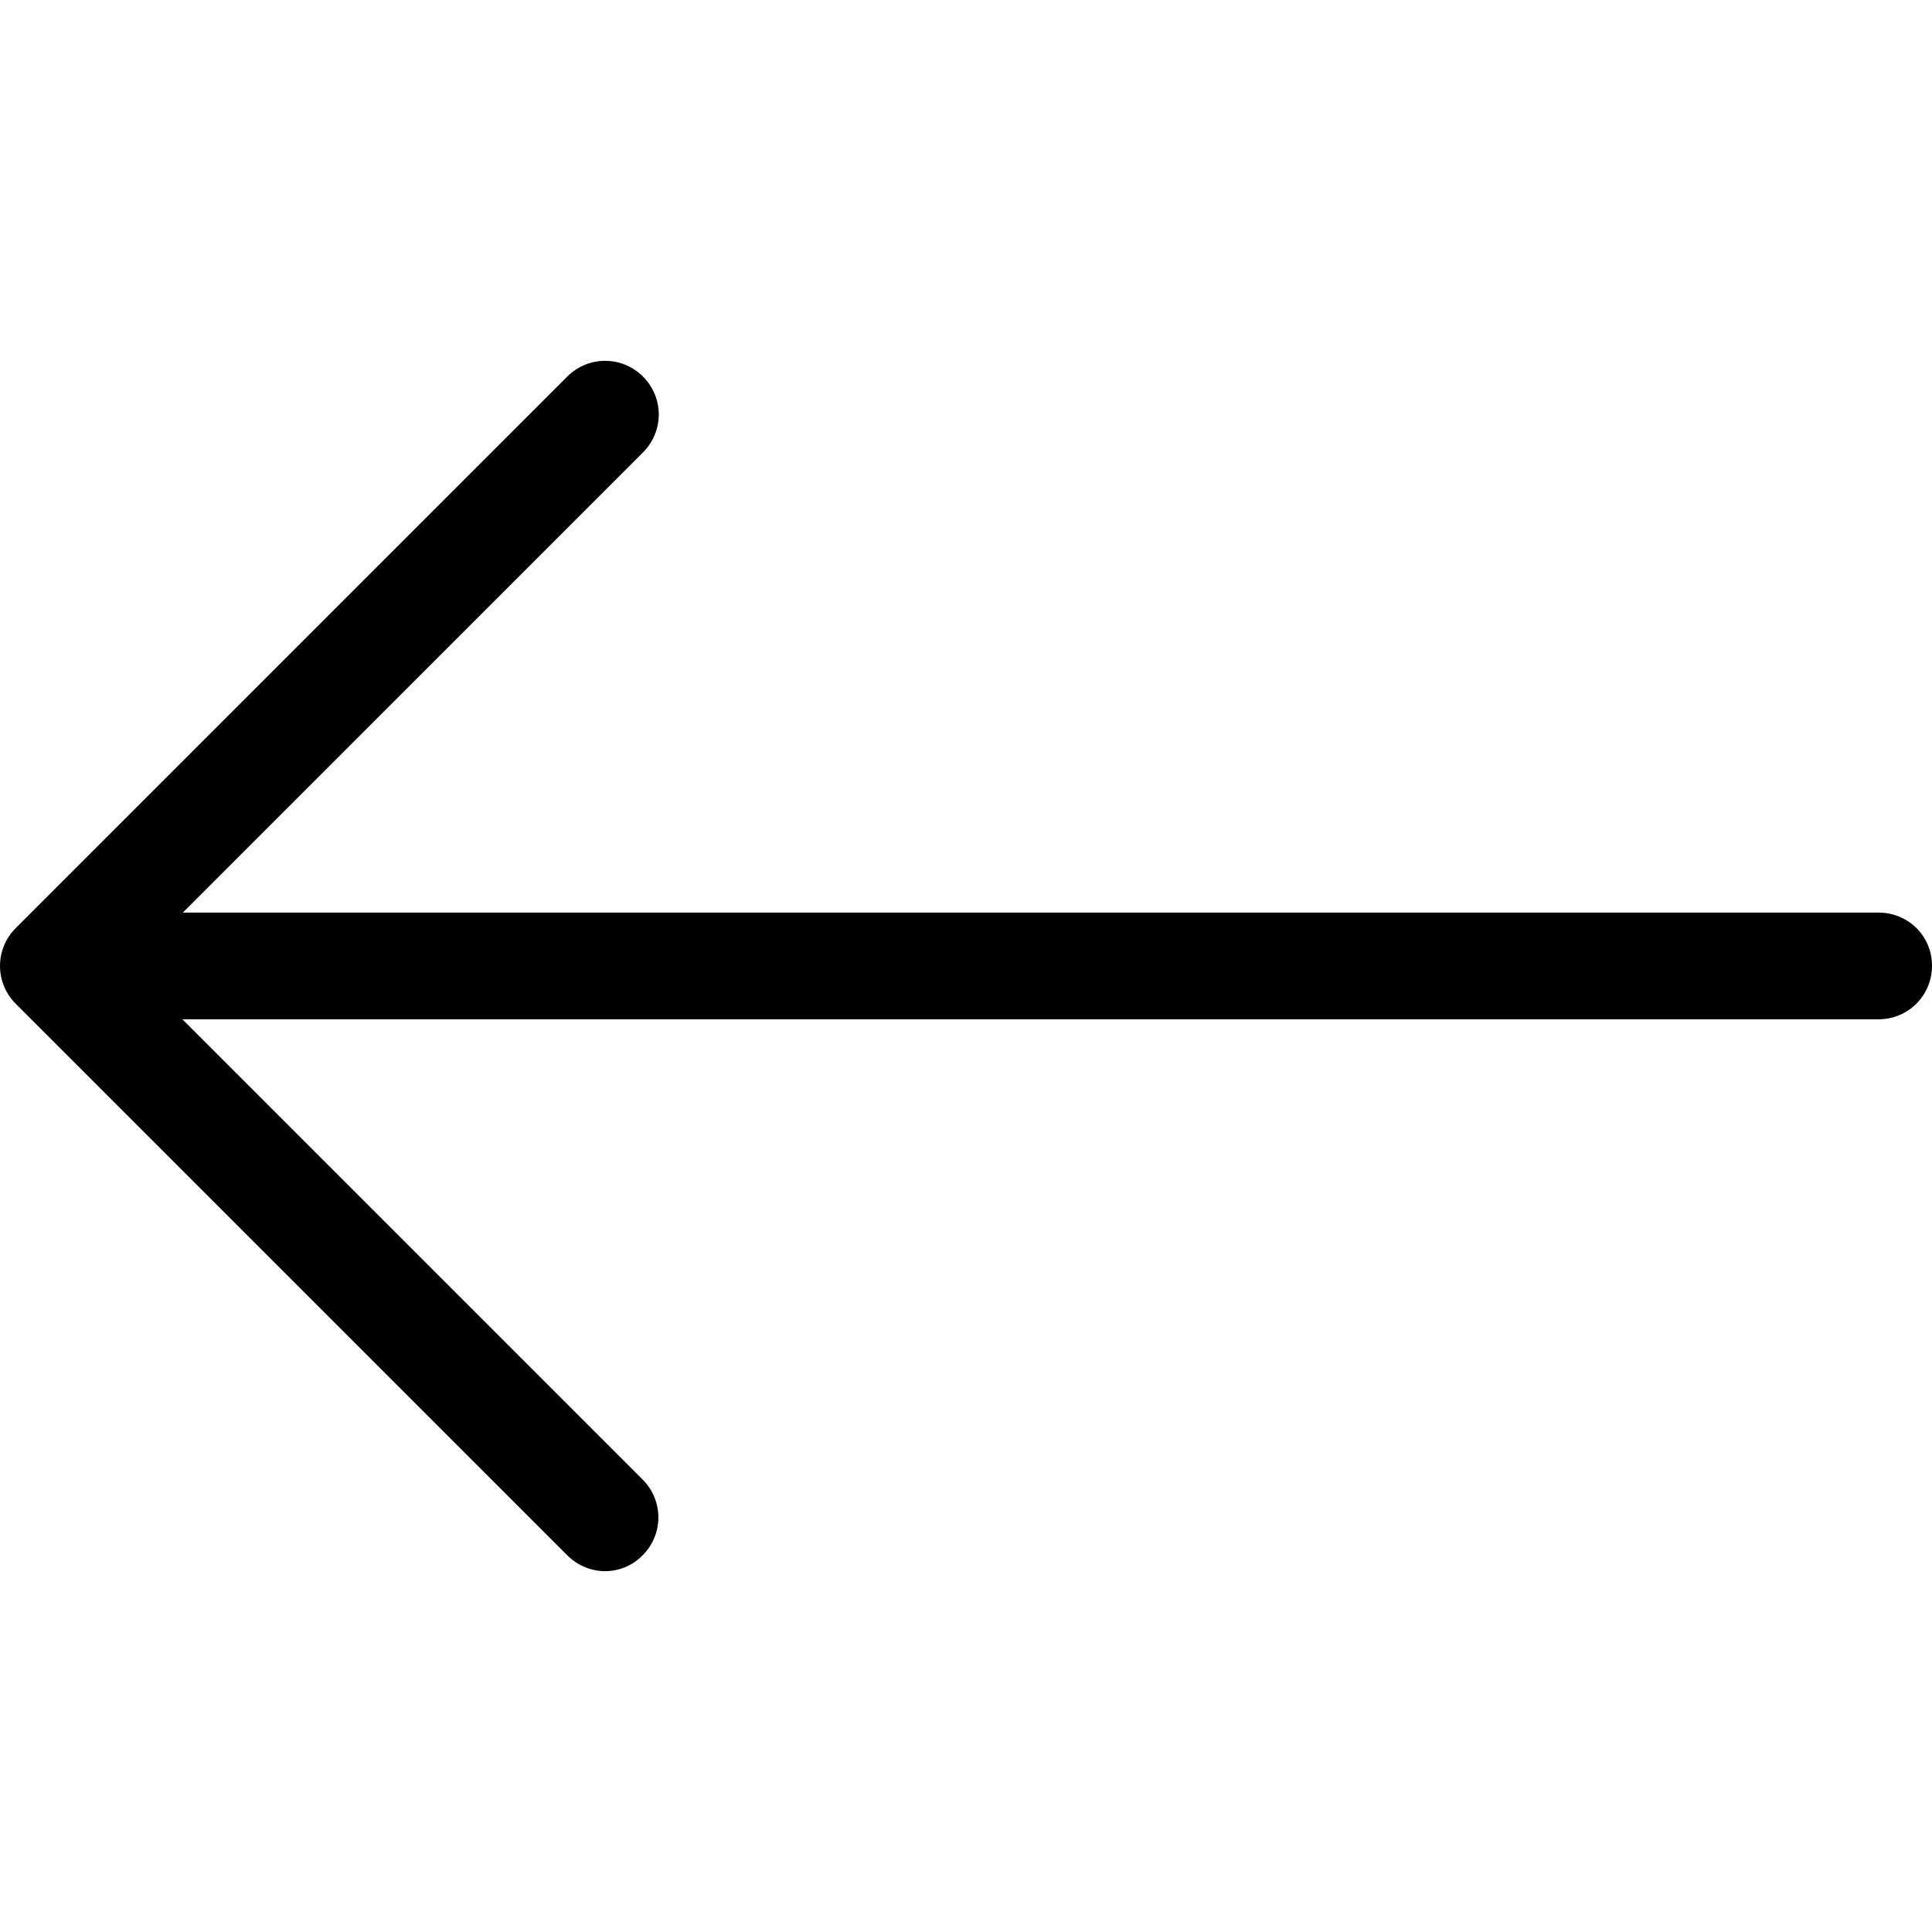
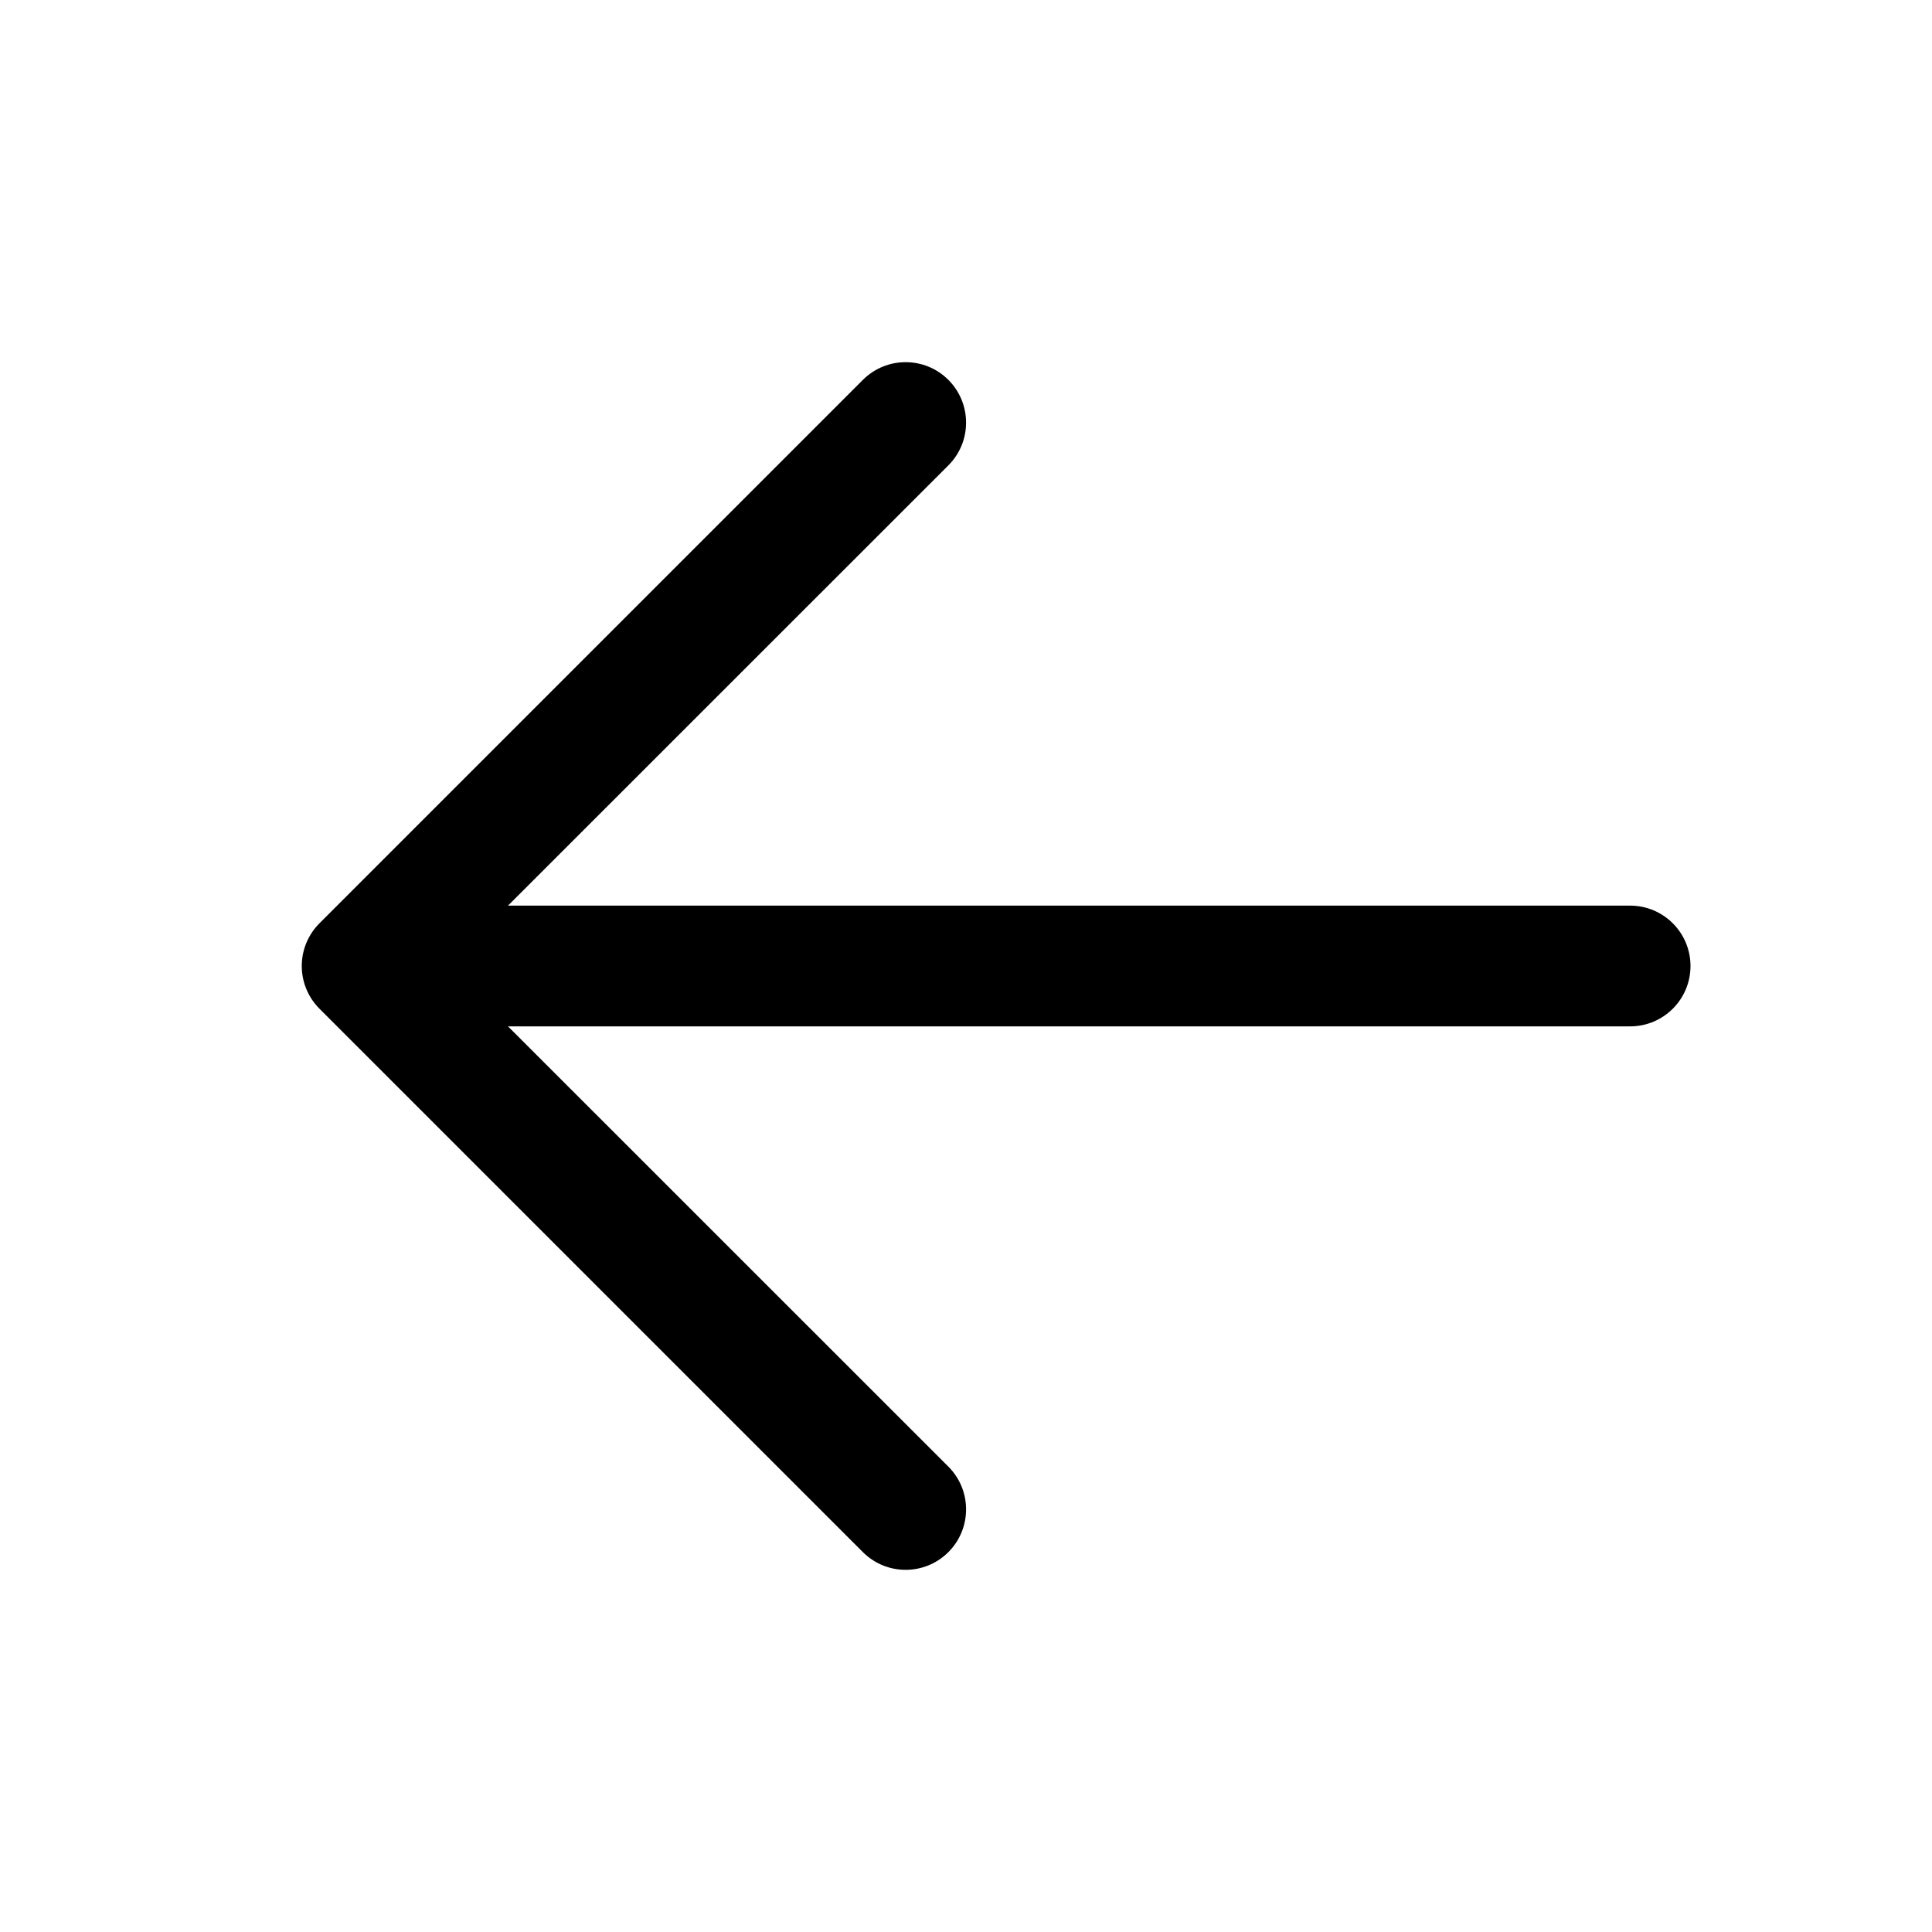
- <svg xmlns="http://www.w3.org/2000/svg" version="1.1" id="Capa_1" x="0px" y="0px" viewBox="0 0 486.975 486.975" style="enable-background:new 0 0 486.975 486.975;" xml:space="preserve">
-   <g>
-     <path d="M473.475,230.025h-427.4l116-116c5.3-5.3,5.3-13.8,0-19.1c-5.3-5.3-13.8-5.3-19.1,0l-139,139c-5.3,5.3-5.3,13.8,0,19.1   l139,139c2.6,2.6,6.1,4,9.5,4s6.9-1.3,9.5-4c5.3-5.3,5.3-13.8,0-19.1l-116-116h427.5c7.5,0,13.5-6,13.5-13.5   S480.975,230.025,473.475,230.025z" />
-   </g>
-   <g>
- </g>
-   <g>
- </g>
-   <g>
- </g>
-   <g>
- </g>
-   <g>
- </g>
-   <g>
- </g>
-   <g>
- </g>
-   <g>
- </g>
-   <g>
- </g>
-   <g>
- </g>
-   <g>
- </g>
-   <g>
- </g>
-   <g>
- </g>
-   <g>
- </g>
-   <g>
- </g>
+ <svg xmlns="http://www.w3.org/2000/svg" width="1024px" height="1024px" viewBox="0 0 1024 1024" class="icon">
+   <path fill="currentColor" d="M224 480h640a32 32 0 110 64H224a32 32 0 010-64z" />
+   <path fill="currentColor" d="M237.248 512l265.408 265.344a32 32 0 01-45.312 45.312l-288-288a32 32 0 010-45.312l288-288a32 32 0 1145.312 45.312L237.248 512z" />
</svg>
